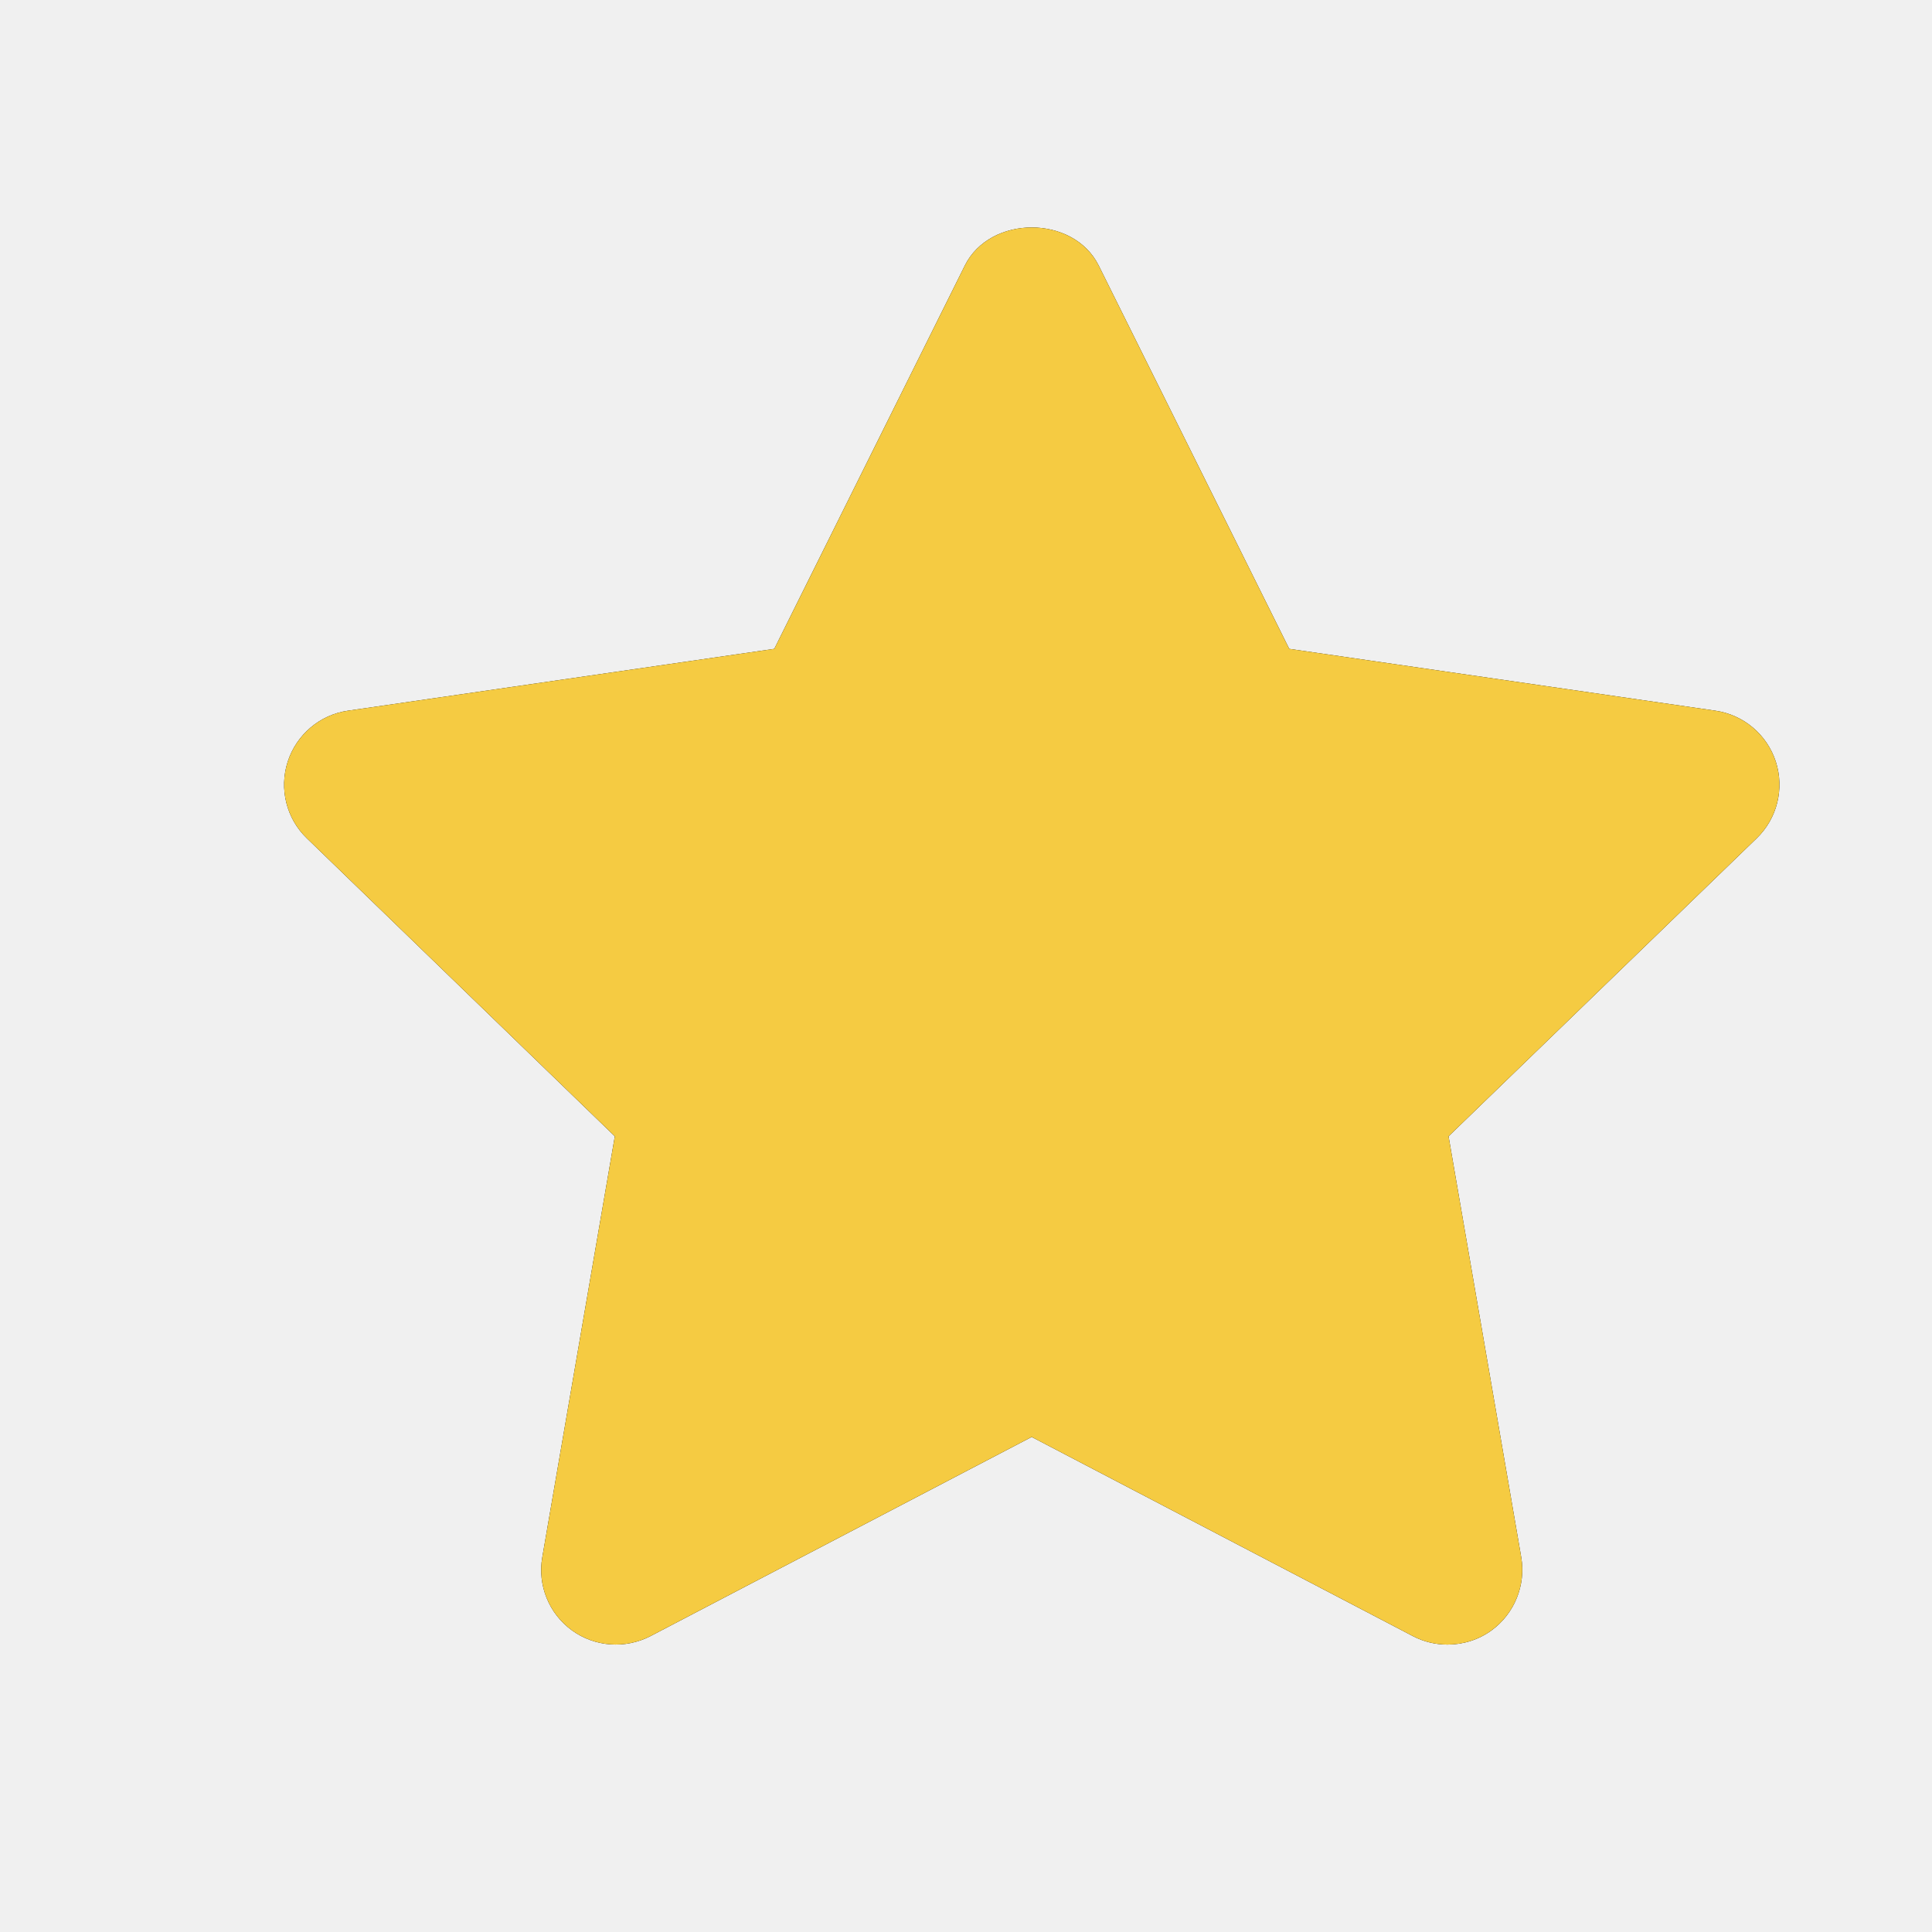
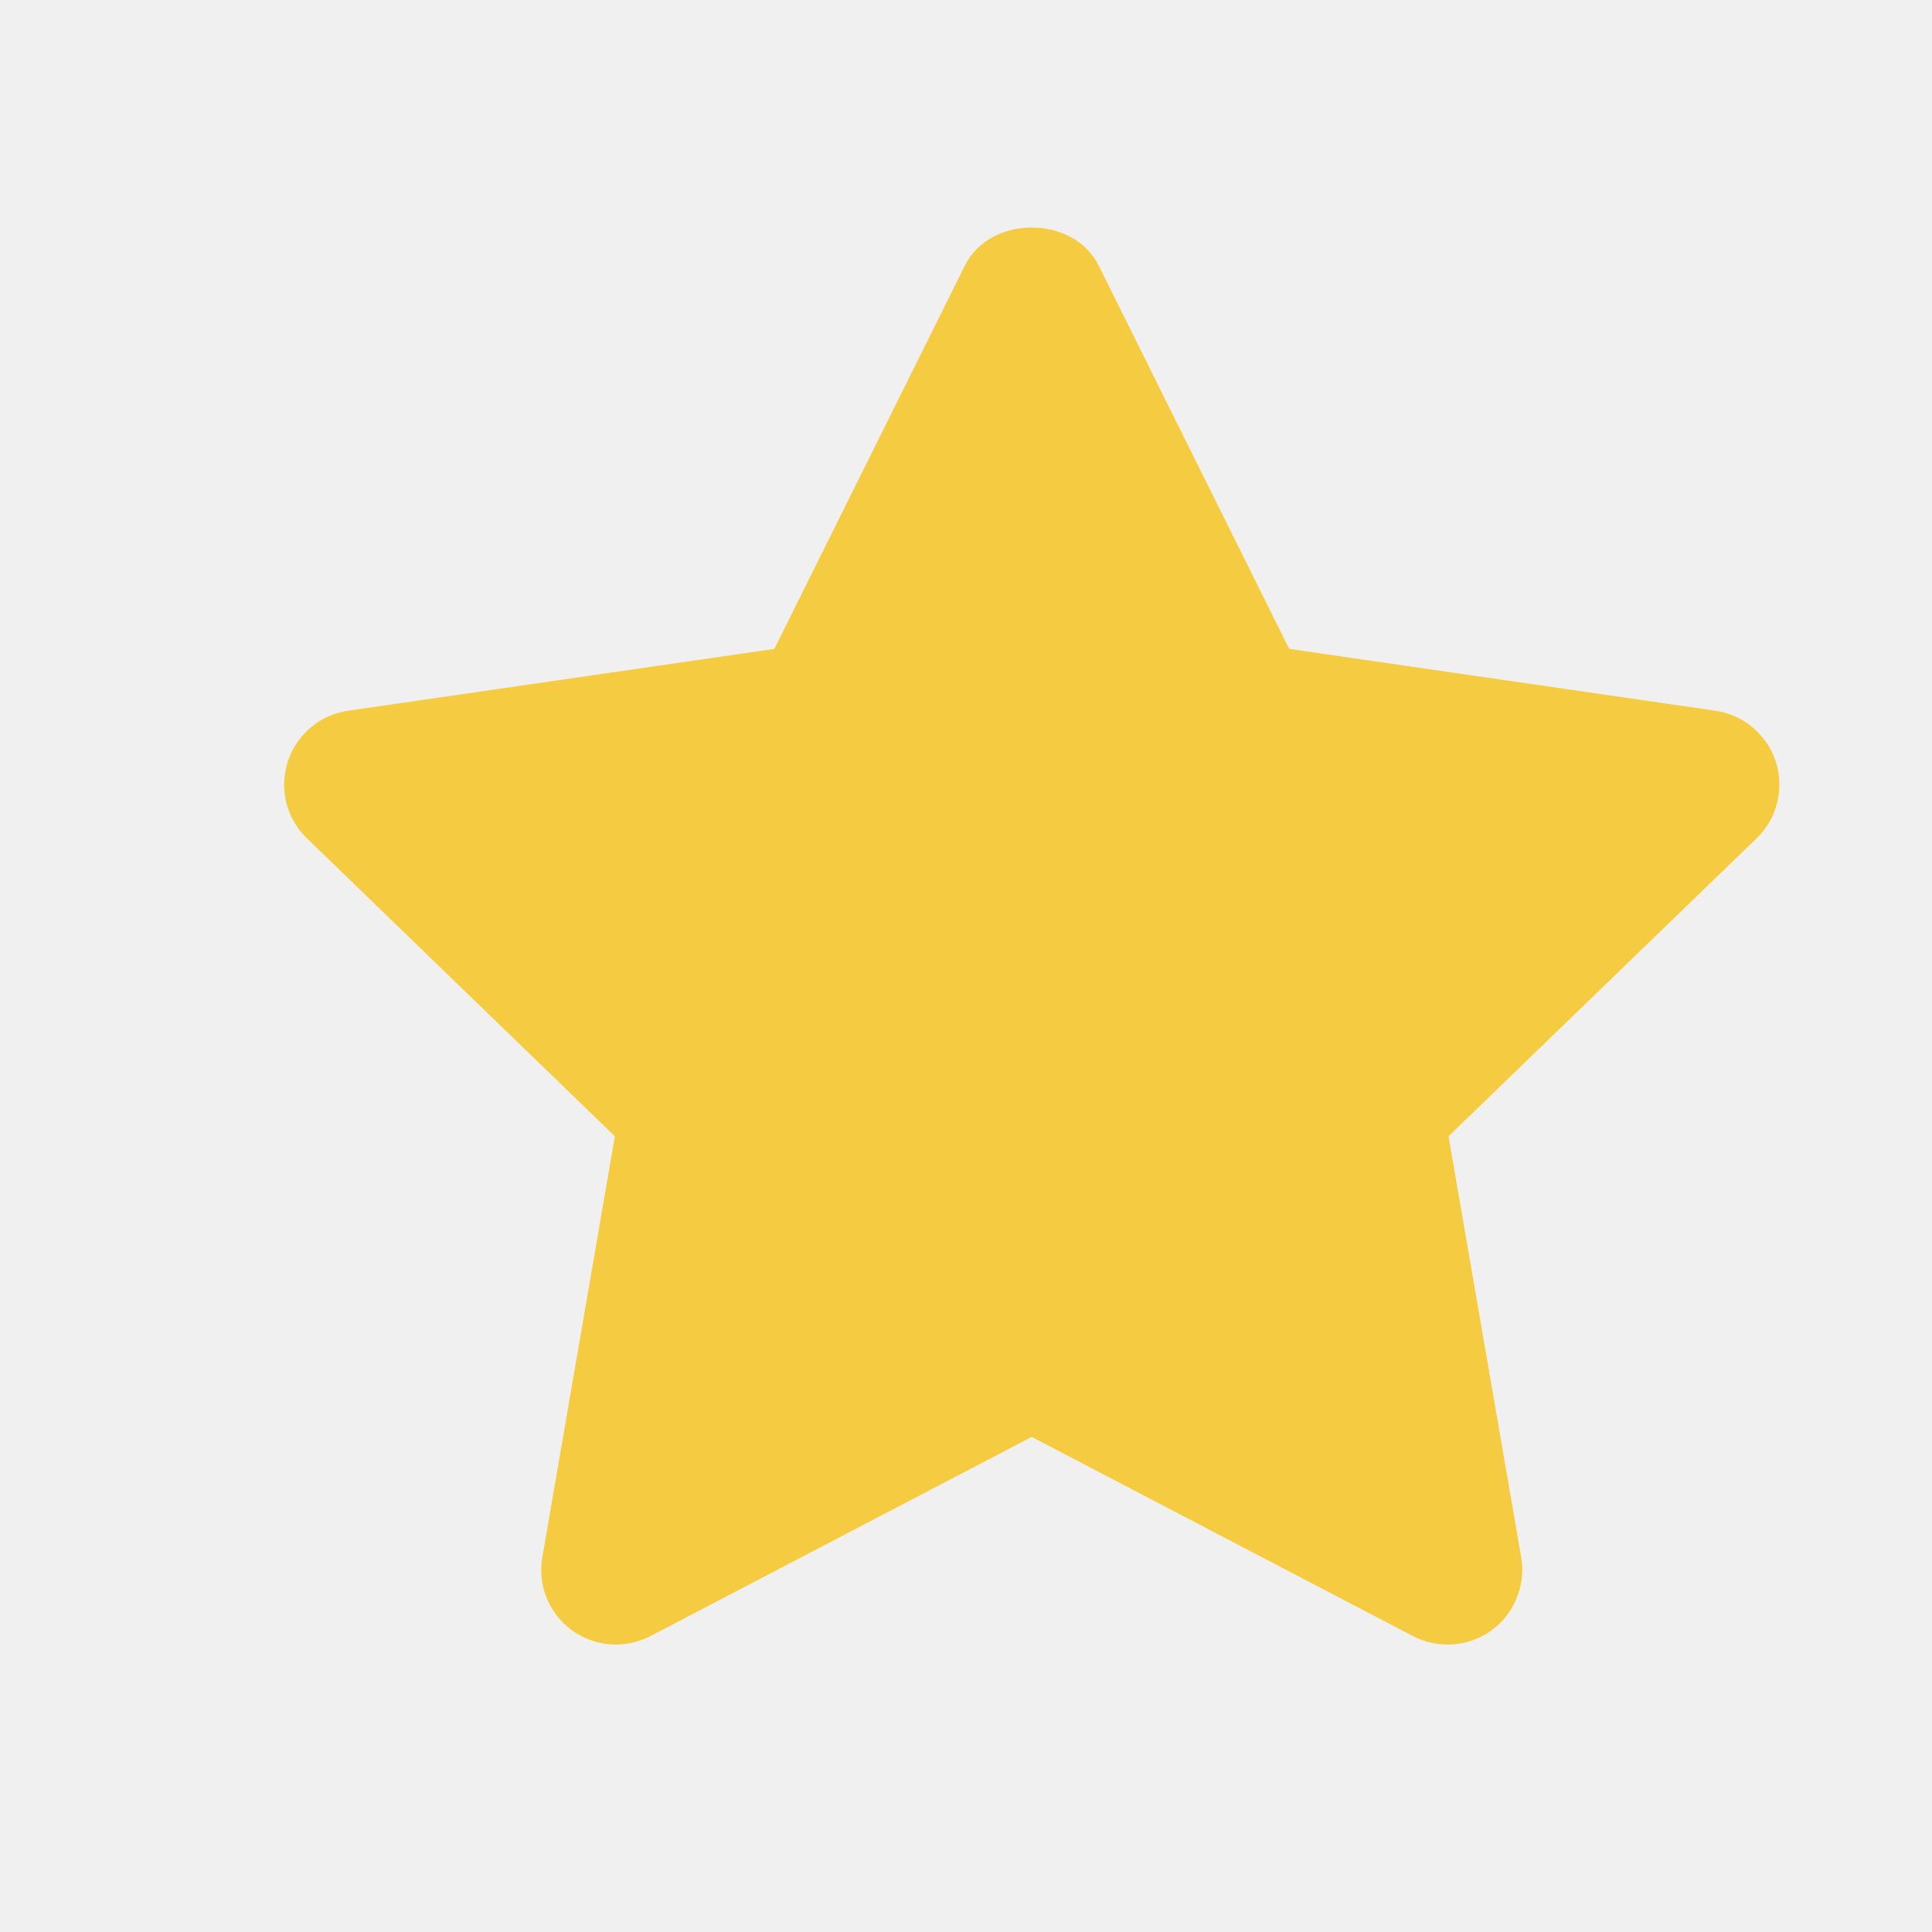
<svg xmlns="http://www.w3.org/2000/svg" width="13" height="13" viewBox="0 0 13 13" fill="none">
  <g id="Icon/Fill/star">
-     <path id="Mask" fill-rule="evenodd" clip-rule="evenodd" d="M9.74 11.066C9.661 11.066 9.581 11.048 9.507 11.009L6.942 9.669L4.377 11.009C4.207 11.097 4.002 11.082 3.848 10.97C3.693 10.857 3.616 10.666 3.649 10.478L4.137 7.646L2.065 5.641C1.927 5.508 1.877 5.308 1.936 5.125C1.995 4.943 2.152 4.809 2.342 4.782L5.21 4.366L6.492 1.787C6.662 1.445 7.223 1.445 7.393 1.787L8.675 4.366L11.542 4.782C11.732 4.809 11.89 4.943 11.949 5.125C12.008 5.308 11.958 5.508 11.82 5.641L9.747 7.646L10.236 10.478C10.268 10.666 10.191 10.857 10.037 10.97C9.949 11.034 9.845 11.066 9.74 11.066Z" fill="black" />
+     <path id="Mask" fill-rule="evenodd" clip-rule="evenodd" d="M9.74 11.066C9.661 11.066 9.581 11.048 9.507 11.009L6.942 9.669L4.377 11.009C4.207 11.097 4.002 11.082 3.848 10.97C3.693 10.857 3.616 10.666 3.649 10.478L4.137 7.646L2.065 5.641C1.927 5.508 1.877 5.308 1.936 5.125C1.995 4.943 2.152 4.809 2.342 4.782L5.21 4.366L6.492 1.787C6.662 1.445 7.223 1.445 7.393 1.787L8.675 4.366L11.542 4.782C11.732 4.809 11.89 4.943 11.949 5.125C12.008 5.308 11.958 5.508 11.82 5.641L9.747 7.646L10.236 10.478C10.268 10.666 10.191 10.857 10.037 10.97C9.949 11.034 9.845 11.066 9.74 11.066Z" fill="white" />
    <mask id="mask0" style="mask-type:alpha" maskUnits="userSpaceOnUse" x="1" y="1" width="11" height="11">
      <path id="Mask_2" fill-rule="evenodd" clip-rule="evenodd" d="M9.74 11.066C9.661 11.066 9.581 11.048 9.507 11.009L6.942 9.669L4.377 11.009C4.207 11.097 4.002 11.082 3.848 10.97C3.693 10.857 3.616 10.666 3.649 10.478L4.137 7.646L2.065 5.641C1.927 5.508 1.877 5.308 1.936 5.125C1.995 4.943 2.152 4.809 2.342 4.782L5.21 4.366L6.492 1.787C6.662 1.445 7.223 1.445 7.393 1.787L8.675 4.366L11.542 4.782C11.732 4.809 11.89 4.943 11.949 5.125C12.008 5.308 11.958 5.508 11.82 5.641L9.747 7.646L10.236 10.478C10.268 10.666 10.191 10.857 10.037 10.97C9.949 11.034 9.845 11.066 9.74 11.066Z" fill="white" />
    </mask>
    <g mask="url(#mask0)">
      <g id="ð¨ Color">
        <rect id="Base" x="0.905" y="0.501" width="12.074" height="12.074" fill="#f5cb42" />
      </g>
    </g>
  </g>
</svg>
